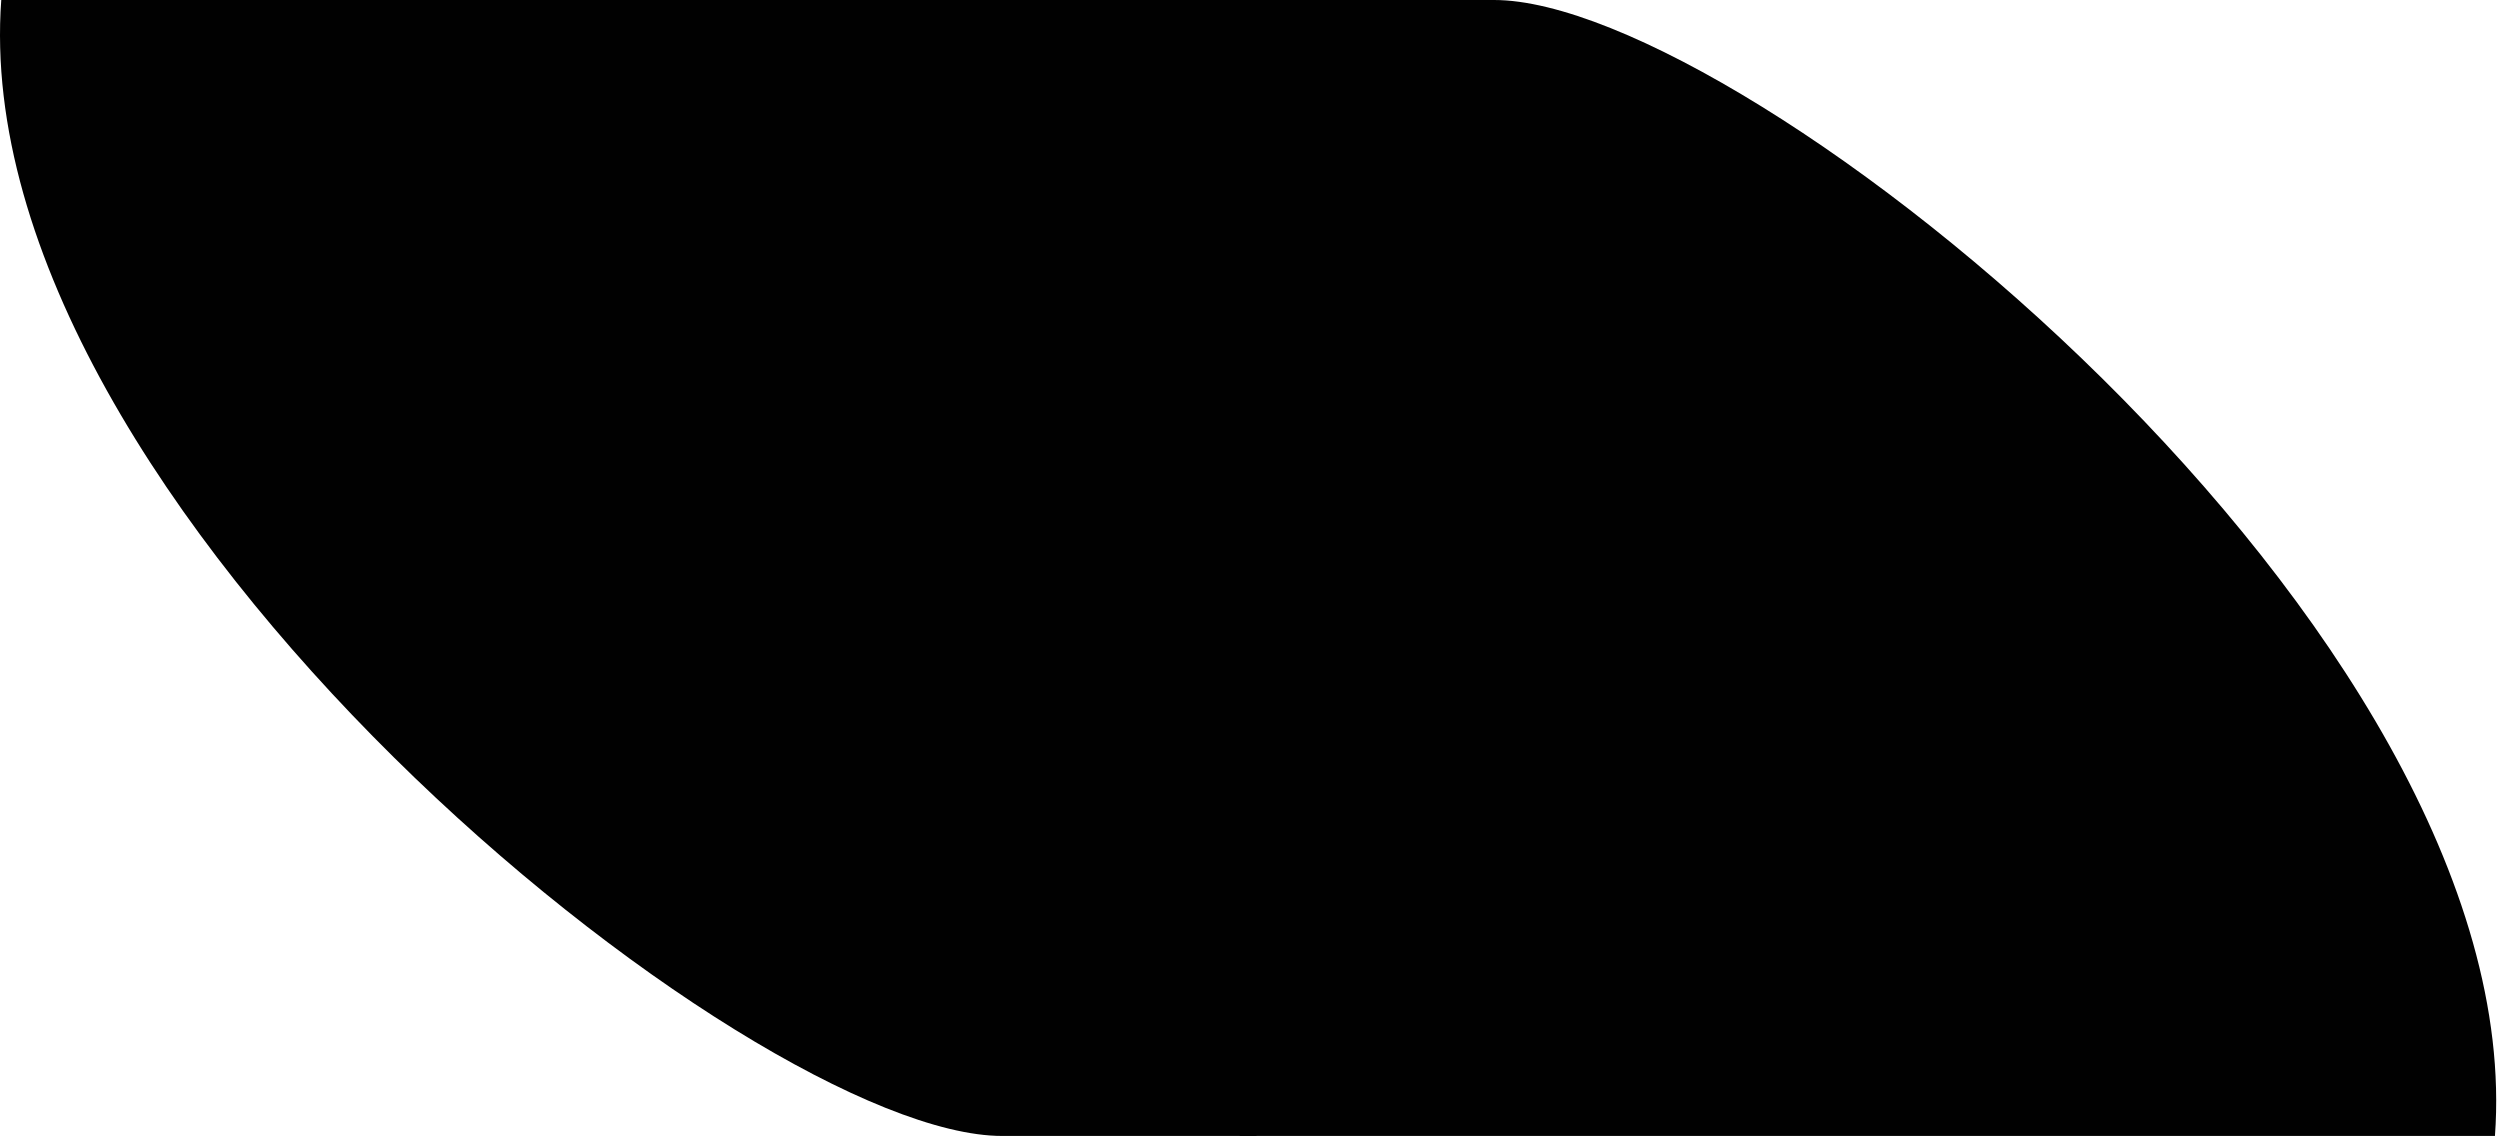
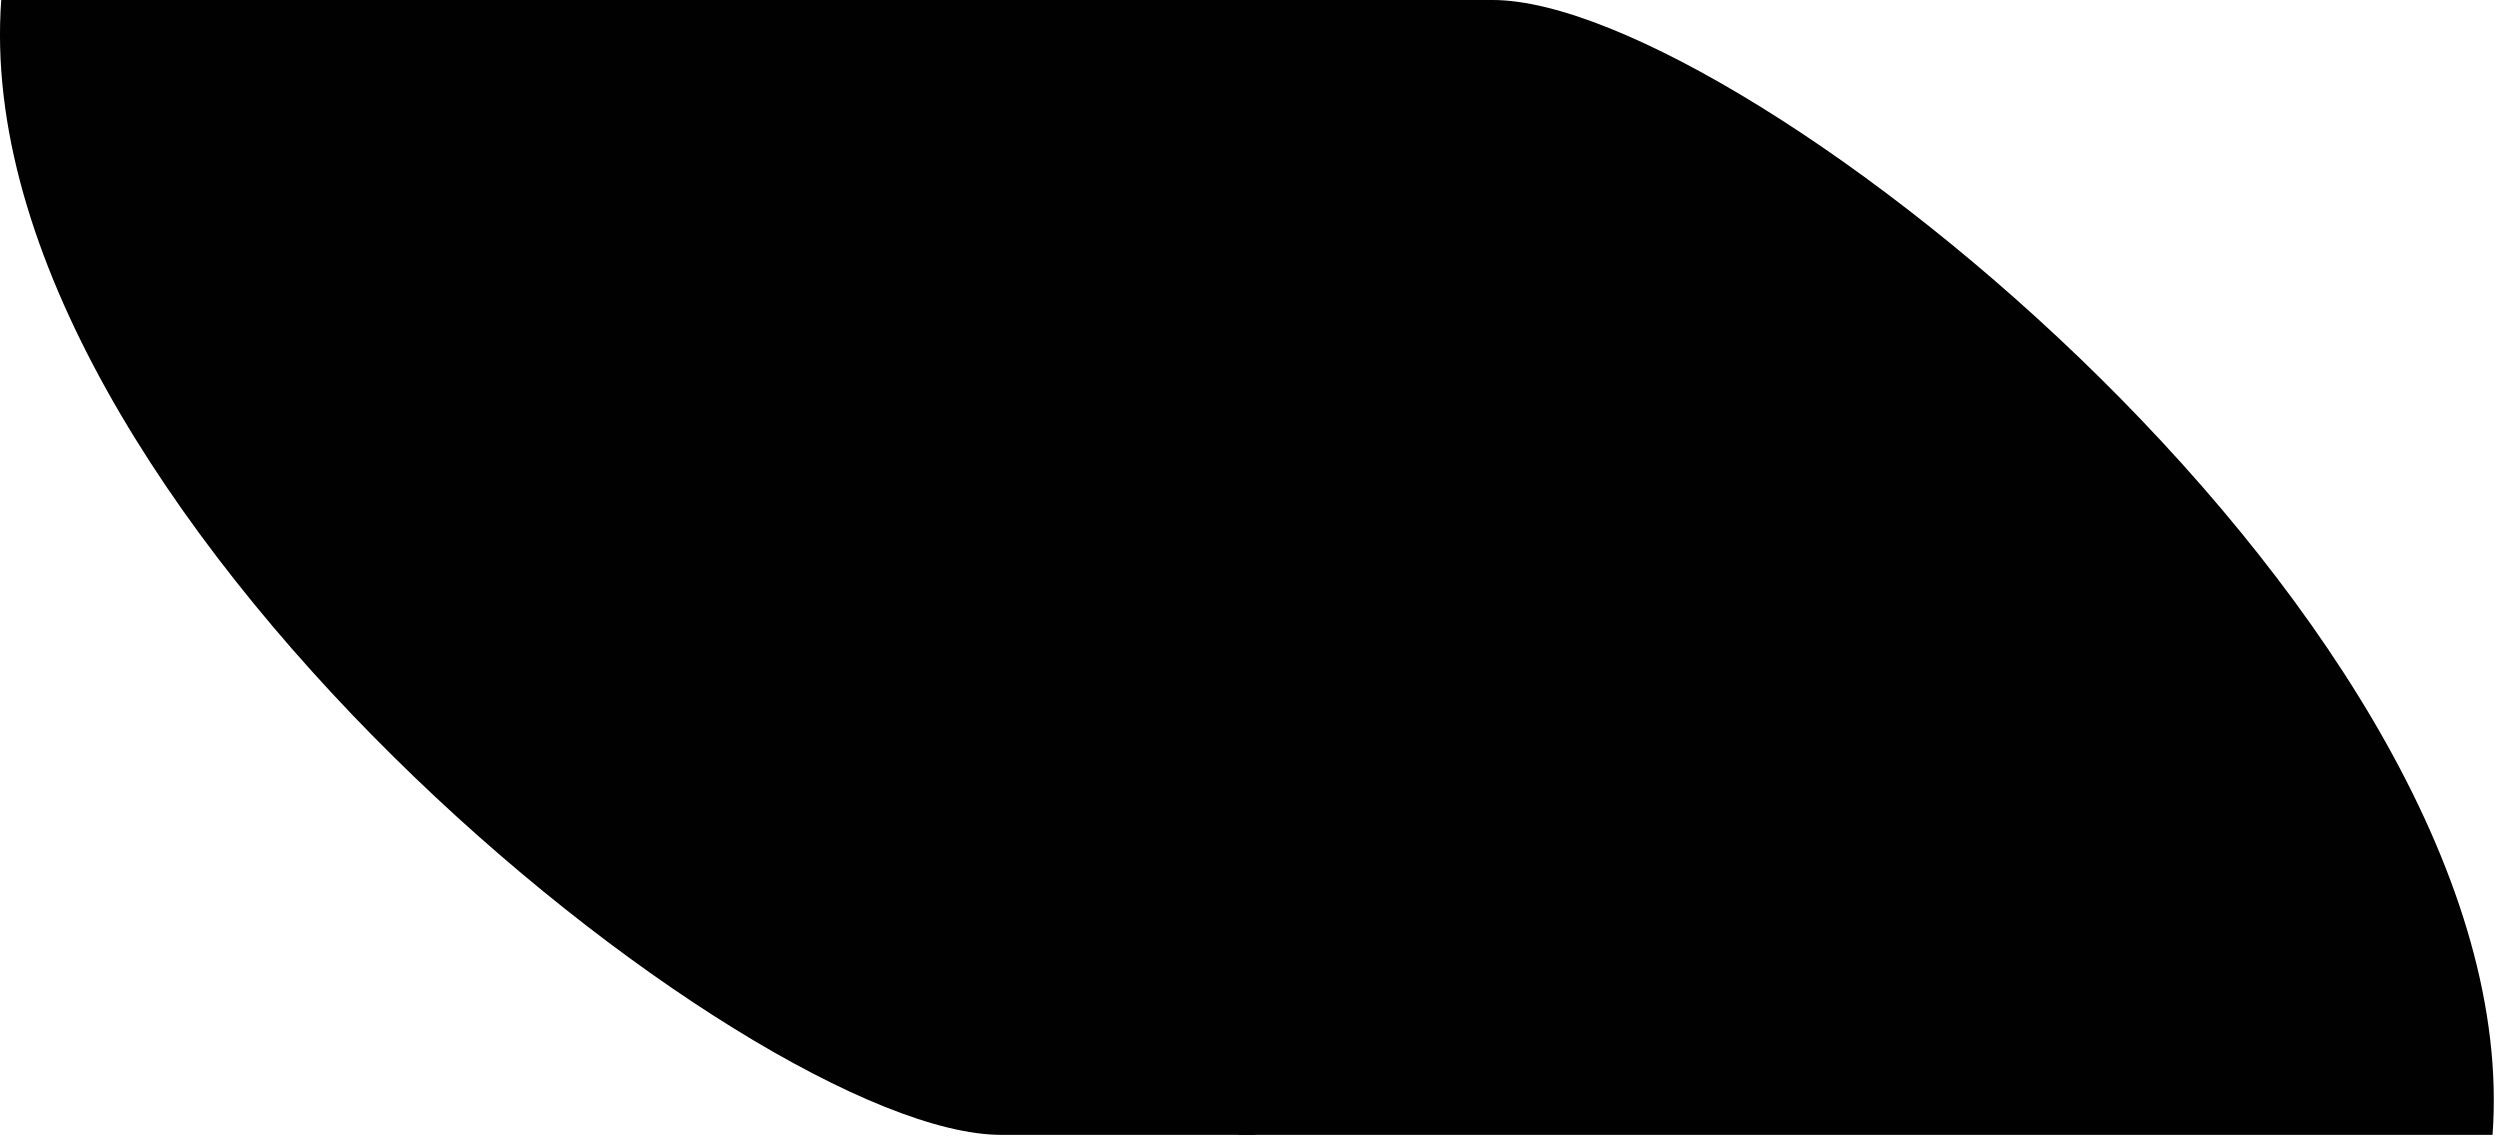
- <svg xmlns="http://www.w3.org/2000/svg" width="411" height="187" viewBox="0 0 411 187" fill="none">
-   <path d="M203.801 186.75V0H245.615C286.961 0 416.244 103.842 410.169 186.75H203.801Z" fill="#010101" />
-   <path d="M206.576 0V186.75H164.762C123.416 186.75 -5.867 82.908 0.208 0H206.576Z" fill="#010101" />
+ <svg xmlns="http://www.w3.org/2000/svg" width="374" height="170" viewBox="0 0 374 170" fill="none">
+   <path d="M185.275 169.775V0H223.289C260.876 0 378.408 94.403 372.885 169.775H185.275Z" fill="#010101" />
+   <path d="M187.797 6.10352e-05V169.775H149.783C112.196 169.775 -5.335 75.372 0.187 6.10352e-05H187.797Z" fill="#010101" />
</svg>
